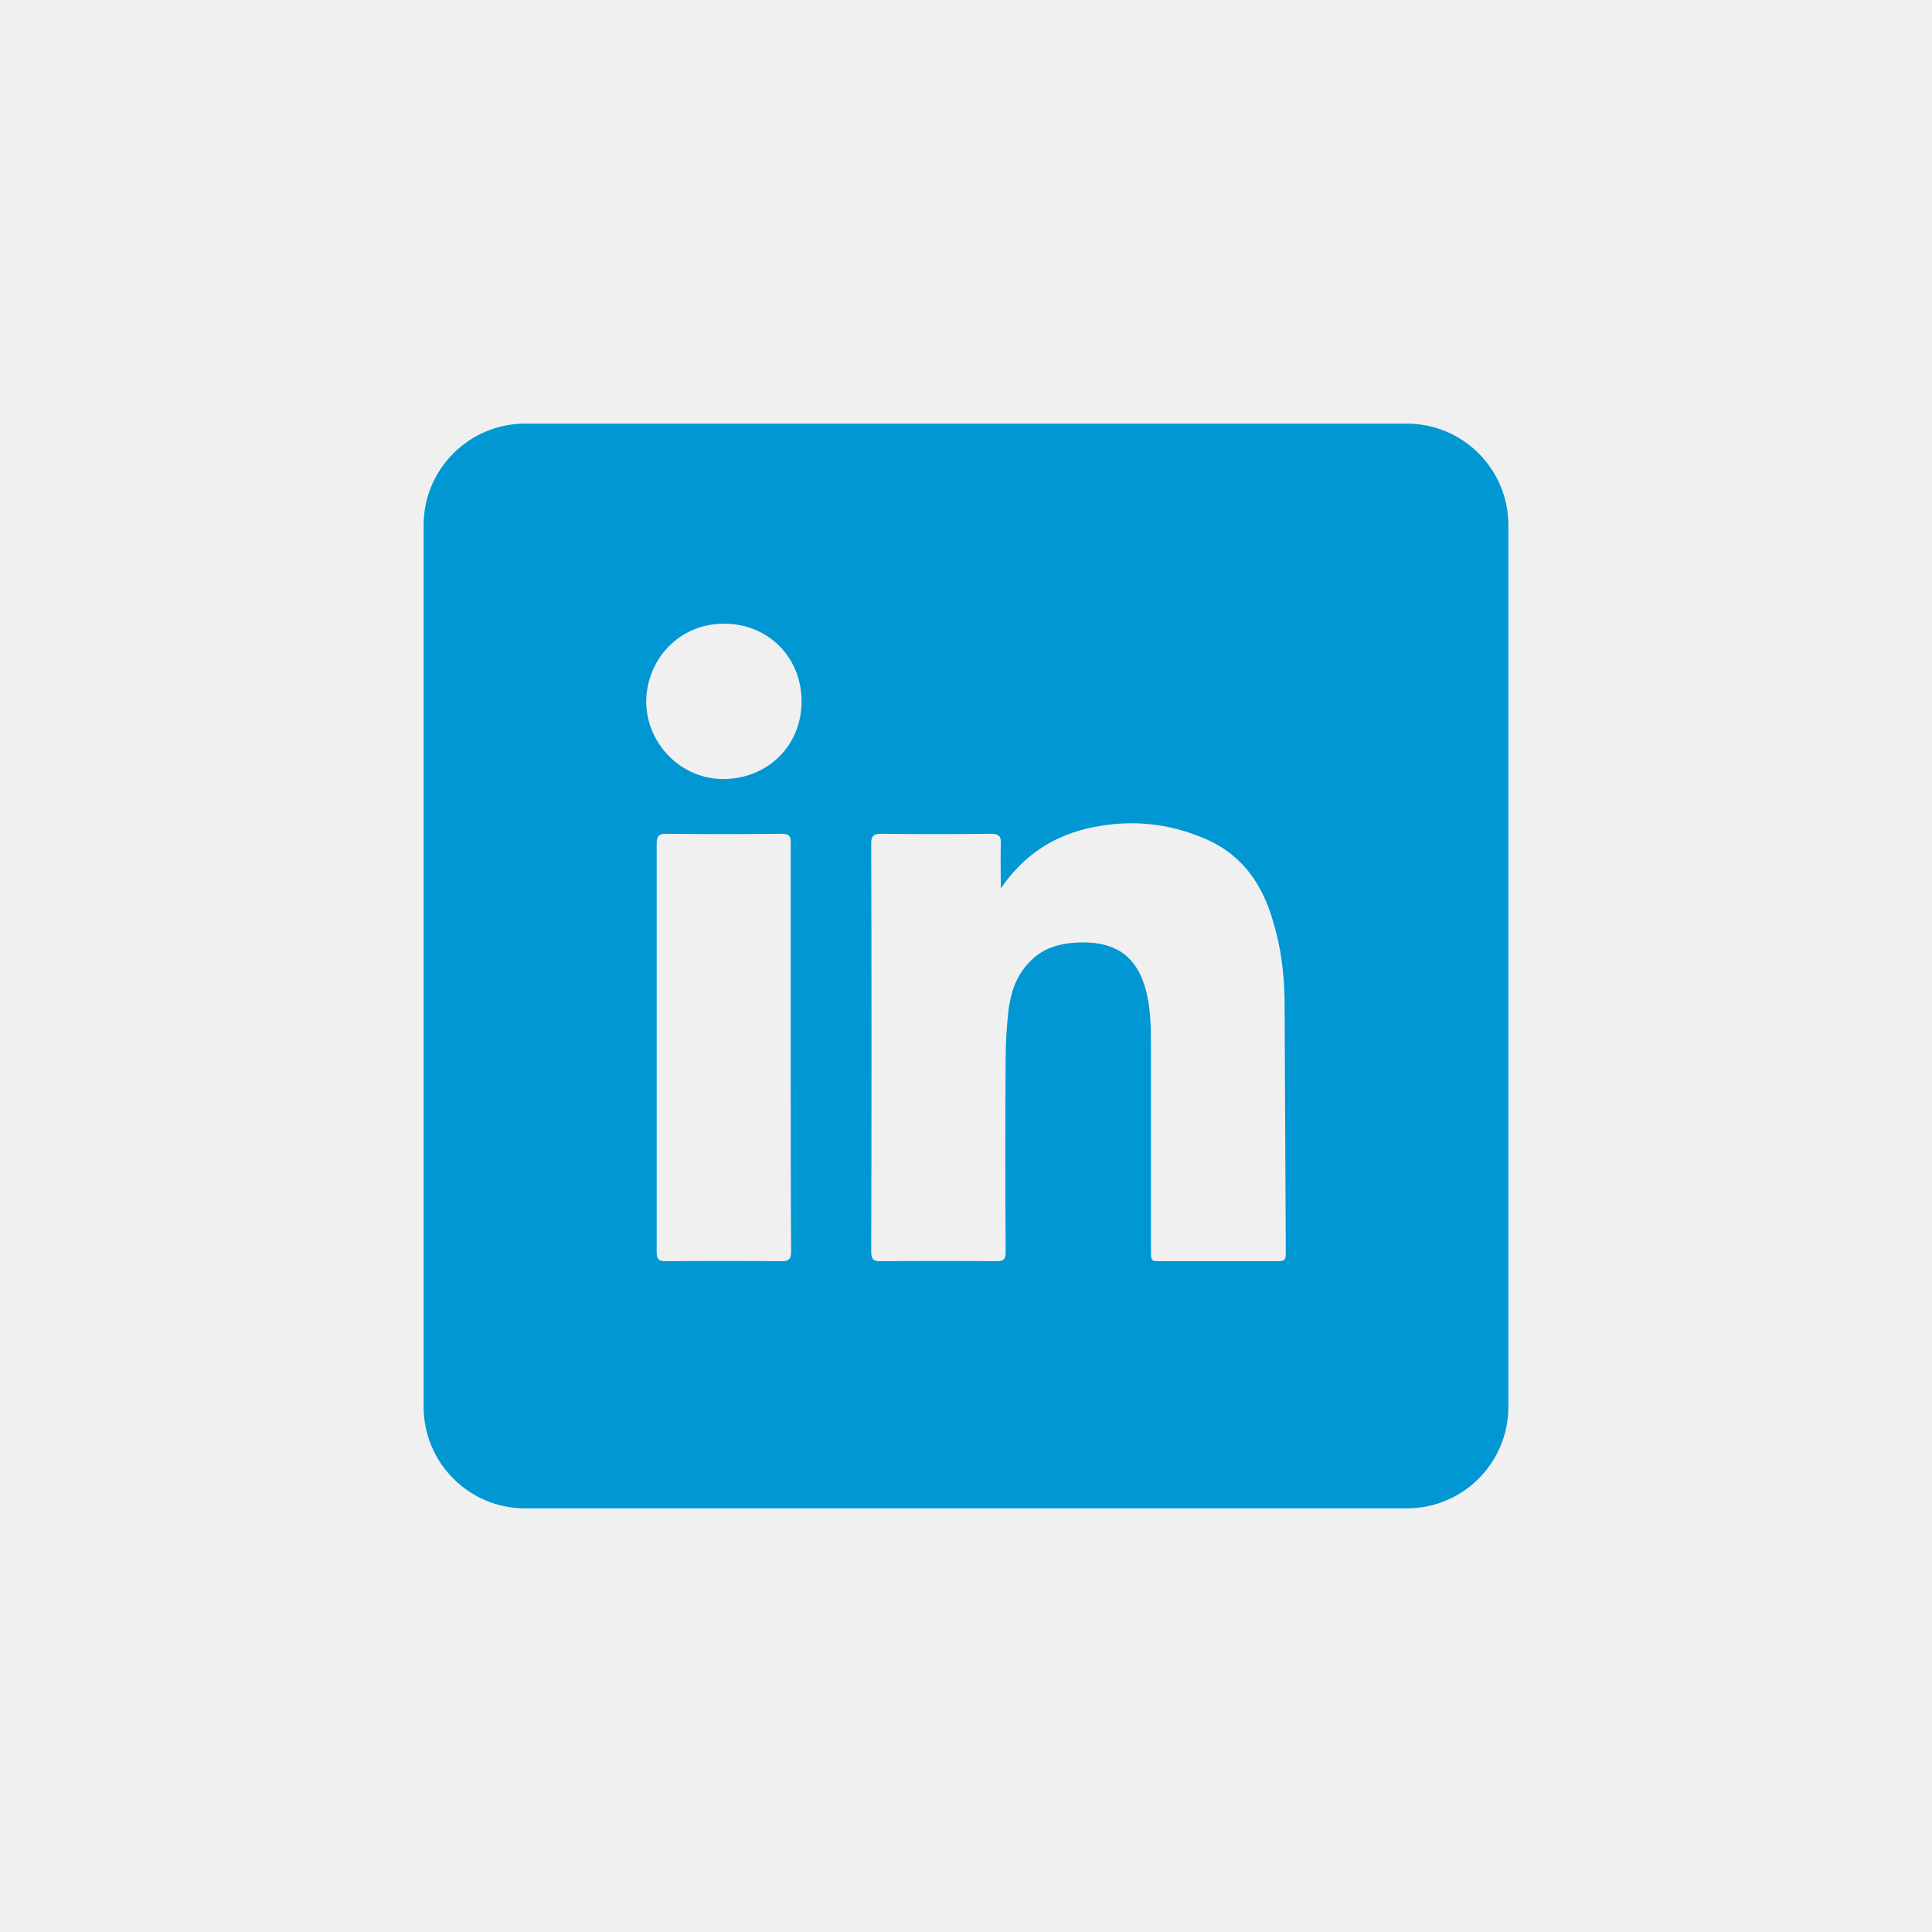
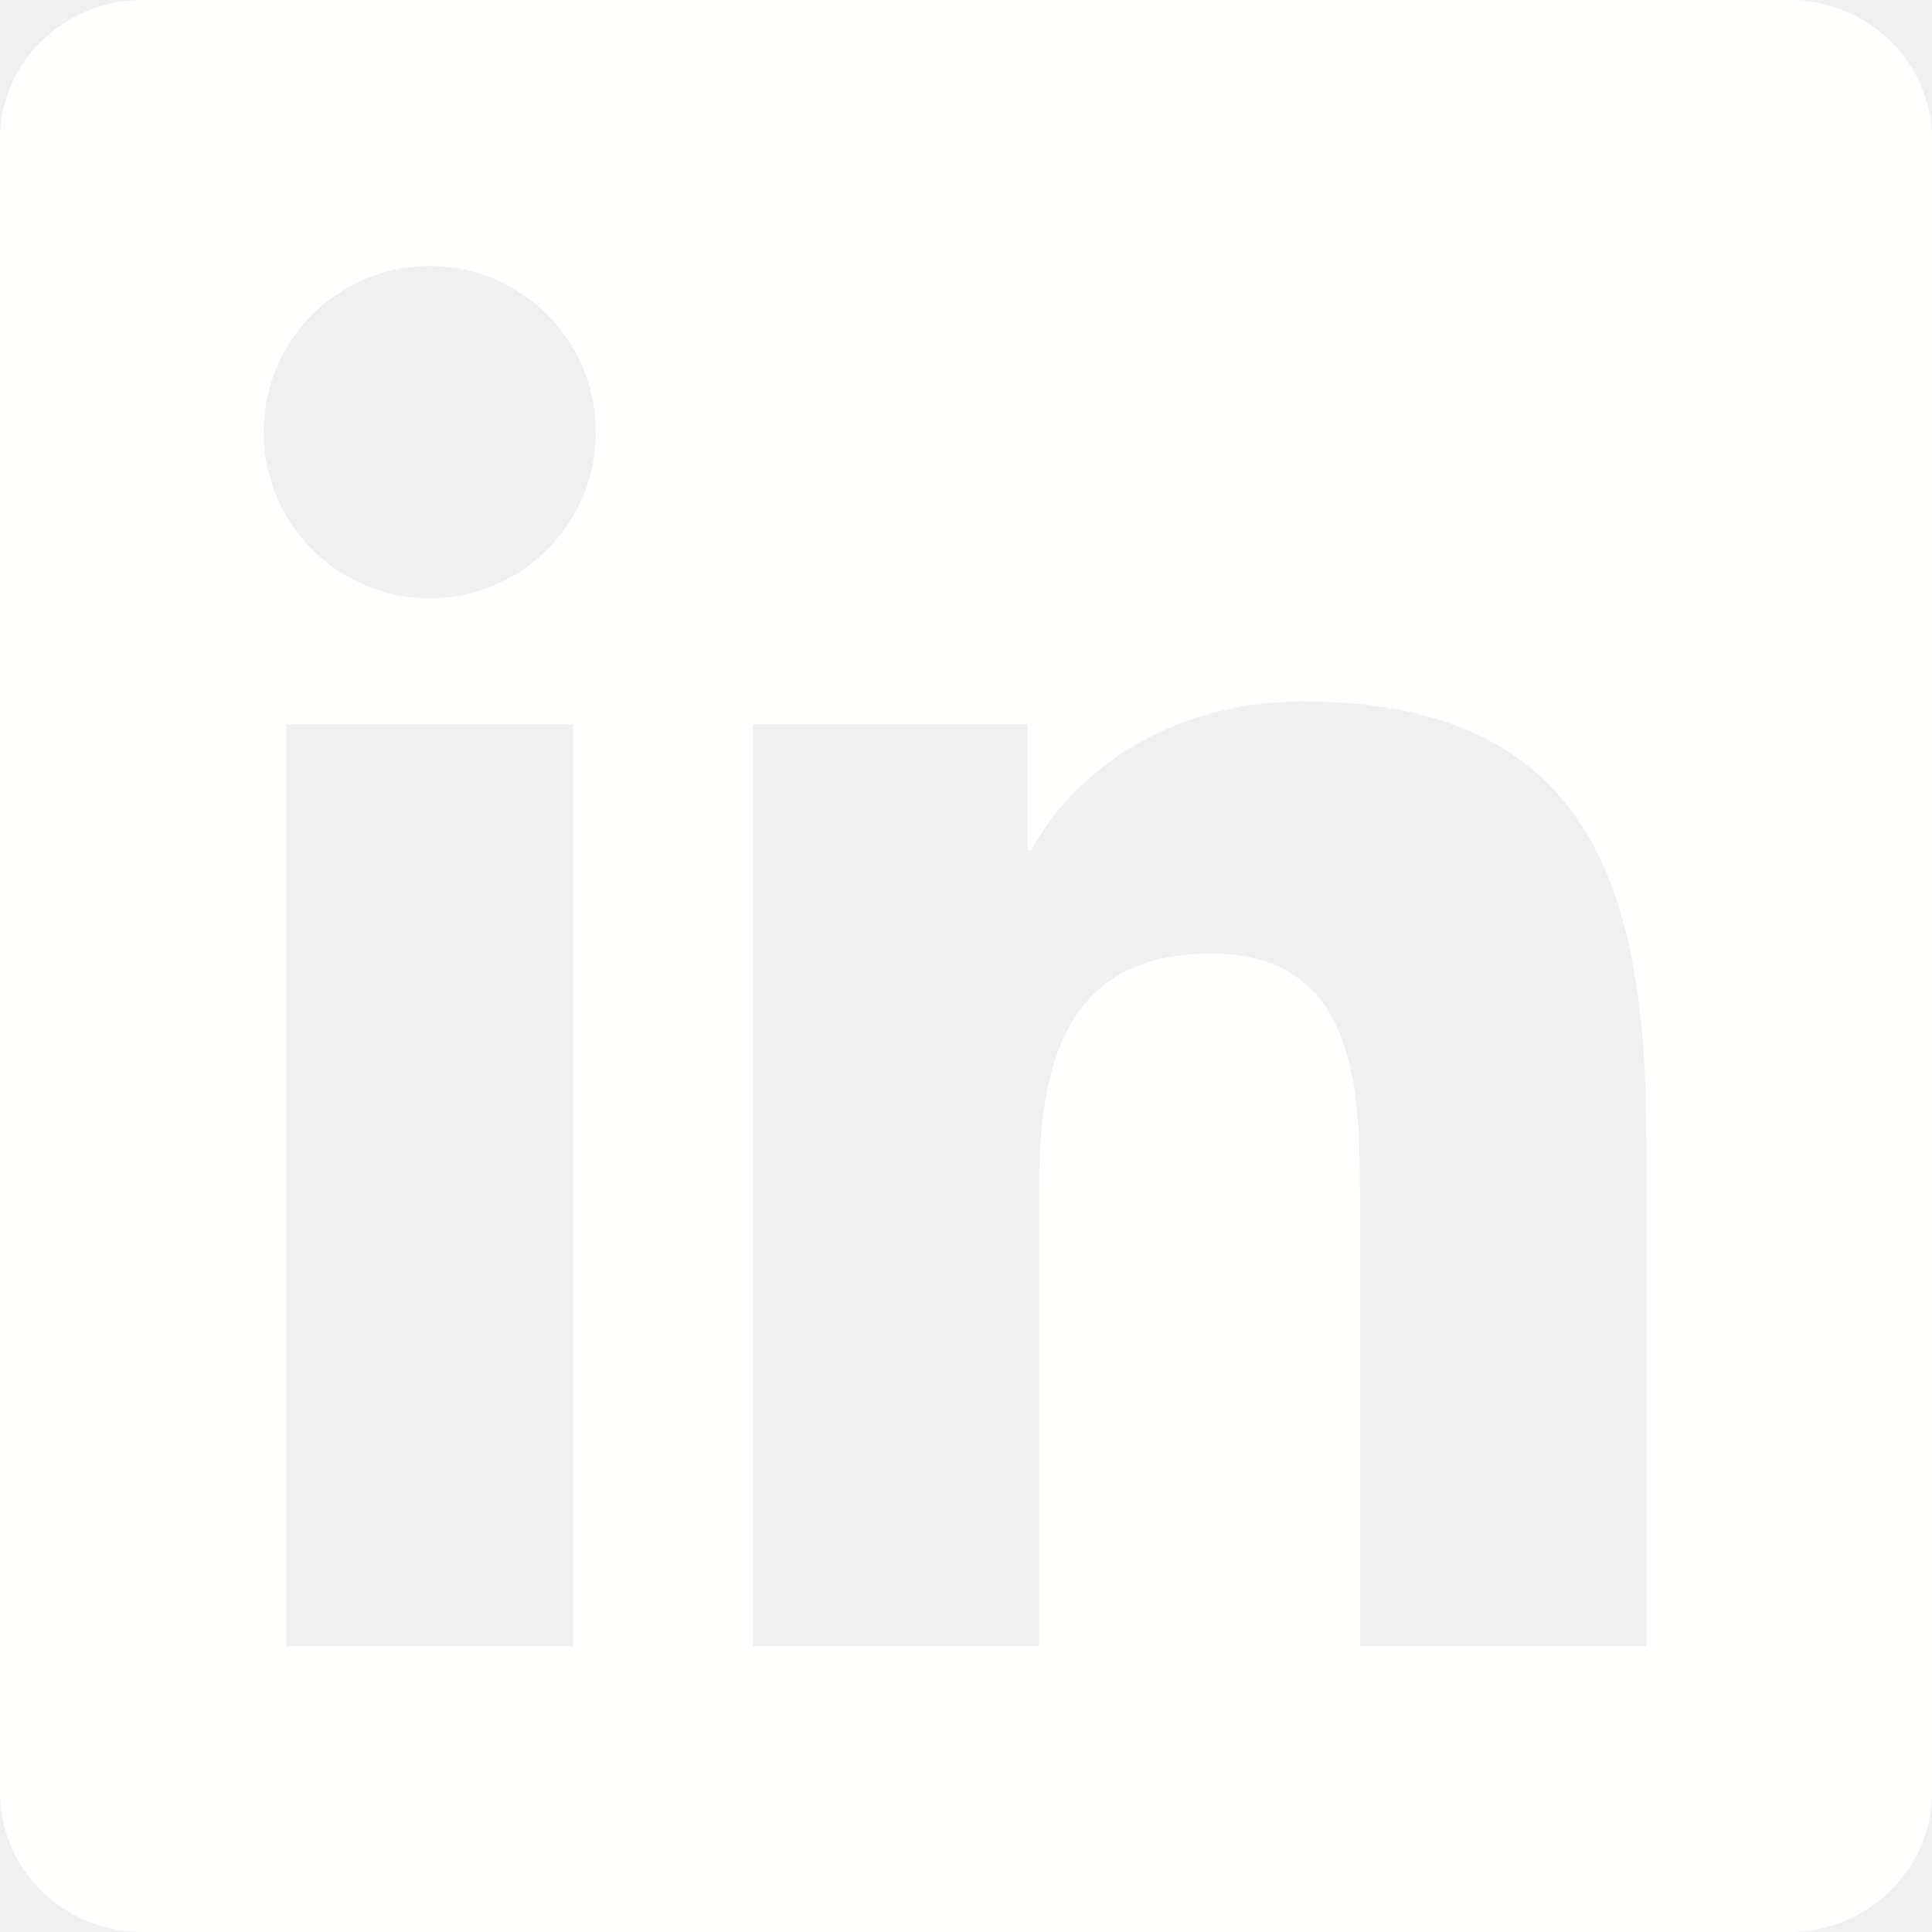
- <svg xmlns="http://www.w3.org/2000/svg" style="enable-background:new 0 0 48 48;" version="1.1" viewBox="0 0 48 48" xml:space="preserve">
-   <g id="Icons">
-     <g id="Icons_3_">
-       <g>
-         <path d="M34.955,10.525h-21.91c-1.39,0-2.52,1.13-2.52,2.52v21.91c0,1.39,1.13,2.52,2.52,2.52     h21.91c1.39,0,2.52-1.13,2.52-2.52V13.045C37.475,11.655,36.345,10.525,34.955,10.525z M19.415,31.335     c-0.95-0.01-1.91-0.01-2.87,0c-0.18,0-0.23-0.05-0.23-0.24v-10.14c0-0.19,0.06-0.24,0.24-0.24     c0.95,0.01,1.91,0.01,2.86,0c0.19,0,0.24,0.06,0.23,0.24v5.08c0,1.69,0,3.38,0.01,5.07     C19.655,31.285,19.595,31.335,19.415,31.335z M17.985,19.355c-1.06,0.01-1.93-0.88-1.93-1.93     c0.01-1.01,0.78-1.92,1.92-1.93c1.08-0.01,1.94,0.81,1.94,1.93C19.915,18.525,19.075,19.345,17.985,19.355z      M31.645,31.335h-2.81c-0.23,0-0.24-0.01-0.24-0.25v-5.14c0-0.48-0.01-0.96-0.15-1.43c-0.22-0.73-0.69-1.08-1.46-1.1     c-0.54-0.01-1.05,0.09-1.43,0.51c-0.31,0.33-0.44,0.73-0.5,1.17c-0.04,0.39-0.07,0.79-0.07,1.19     c-0.01,1.61-0.01,3.22,0,4.82c0,0.18-0.05,0.23-0.22,0.23c-0.96-0.01-1.93-0.01-2.89,0     c-0.17,0-0.23-0.05-0.23-0.23c0.01-3.38,0.01-6.77,0-10.16c0-0.18,0.07-0.23,0.23-0.23     c0.92,0.01,1.84,0.01,2.76,0c0.18,0,0.24,0.07,0.23,0.24c-0.01,0.37,0,0.75,0,1.12     c0.52-0.77,1.22-1.26,2.1-1.48c1.02-0.25,2.03-0.17,2.99,0.25c0.93,0.4,1.43,1.16,1.69,2.1     c0.18,0.61,0.26,1.24,0.27,1.88c0.01,2.07,0.02,4.14,0.03,6.22C31.945,31.335,31.945,31.335,31.645,31.335z" style="fill:#0097D3;" />
+ <svg xmlns="http://www.w3.org/2000/svg" xmlns:xlink="http://www.w3.org/1999/xlink" width="24px" height="24px" viewBox="0 0 24 24" version="1.1">
+   <defs>
+     <polygon id="path-1" points="0 0 24 0 24 24 0 24" />
+   </defs>
+   <g id="Page-1" stroke="none" stroke-width="1" fill="none" fill-rule="evenodd">
+     <g id="concourse_login_00_max_10" transform="translate(-611, -500)">
+       <g id="Group-3" transform="translate(604, 200)">
+         <g id="linkedin_ic" transform="translate(7, 300)">
+           <mask id="mask-2" fill="white">
+             <use xlink:href="#path-1" />
+           </mask>
+           <g id="Clip-9" />
+           <path d="M20.451,20.451 L16.894,20.451 L16.894,14.881 C16.894,13.553 16.869,11.845 15.044,11.845 C13.192,11.845 12.907,13.291 12.907,14.785 L12.907,20.451 L9.351,20.451 L9.351,8.998 L12.765,8.998 L12.765,10.562 L12.813,10.562 C13.288,9.662 14.449,8.713 16.181,8.713 C19.785,8.713 20.451,11.085 20.451,14.169 L20.451,20.451 Z M5.339,7.432 C4.198,7.432 3.275,6.507 3.275,5.367 C3.275,4.229 4.198,3.304 5.339,3.304 C6.477,3.304 7.402,4.229 7.402,5.367 C7.402,6.507 6.477,7.432 5.339,7.432 Z M3.558,20.451 L7.118,20.451 L7.118,8.998 L3.558,8.998 L3.558,20.451 Z M22.224,0 L1.771,0 C0.794,0 0,0.775 0,1.729 L0,22.268 C0,23.224 0.794,24 1.771,24 L22.224,24 C23.203,24 24,23.224 24,22.268 L24,1.729 C24,0.775 23.203,0 22.224,0 Z" id="Fill-10" fill="#FFFFFE" mask="url(#mask-2)" />
+         </g>
      </g>
    </g>
  </g>
</svg>
